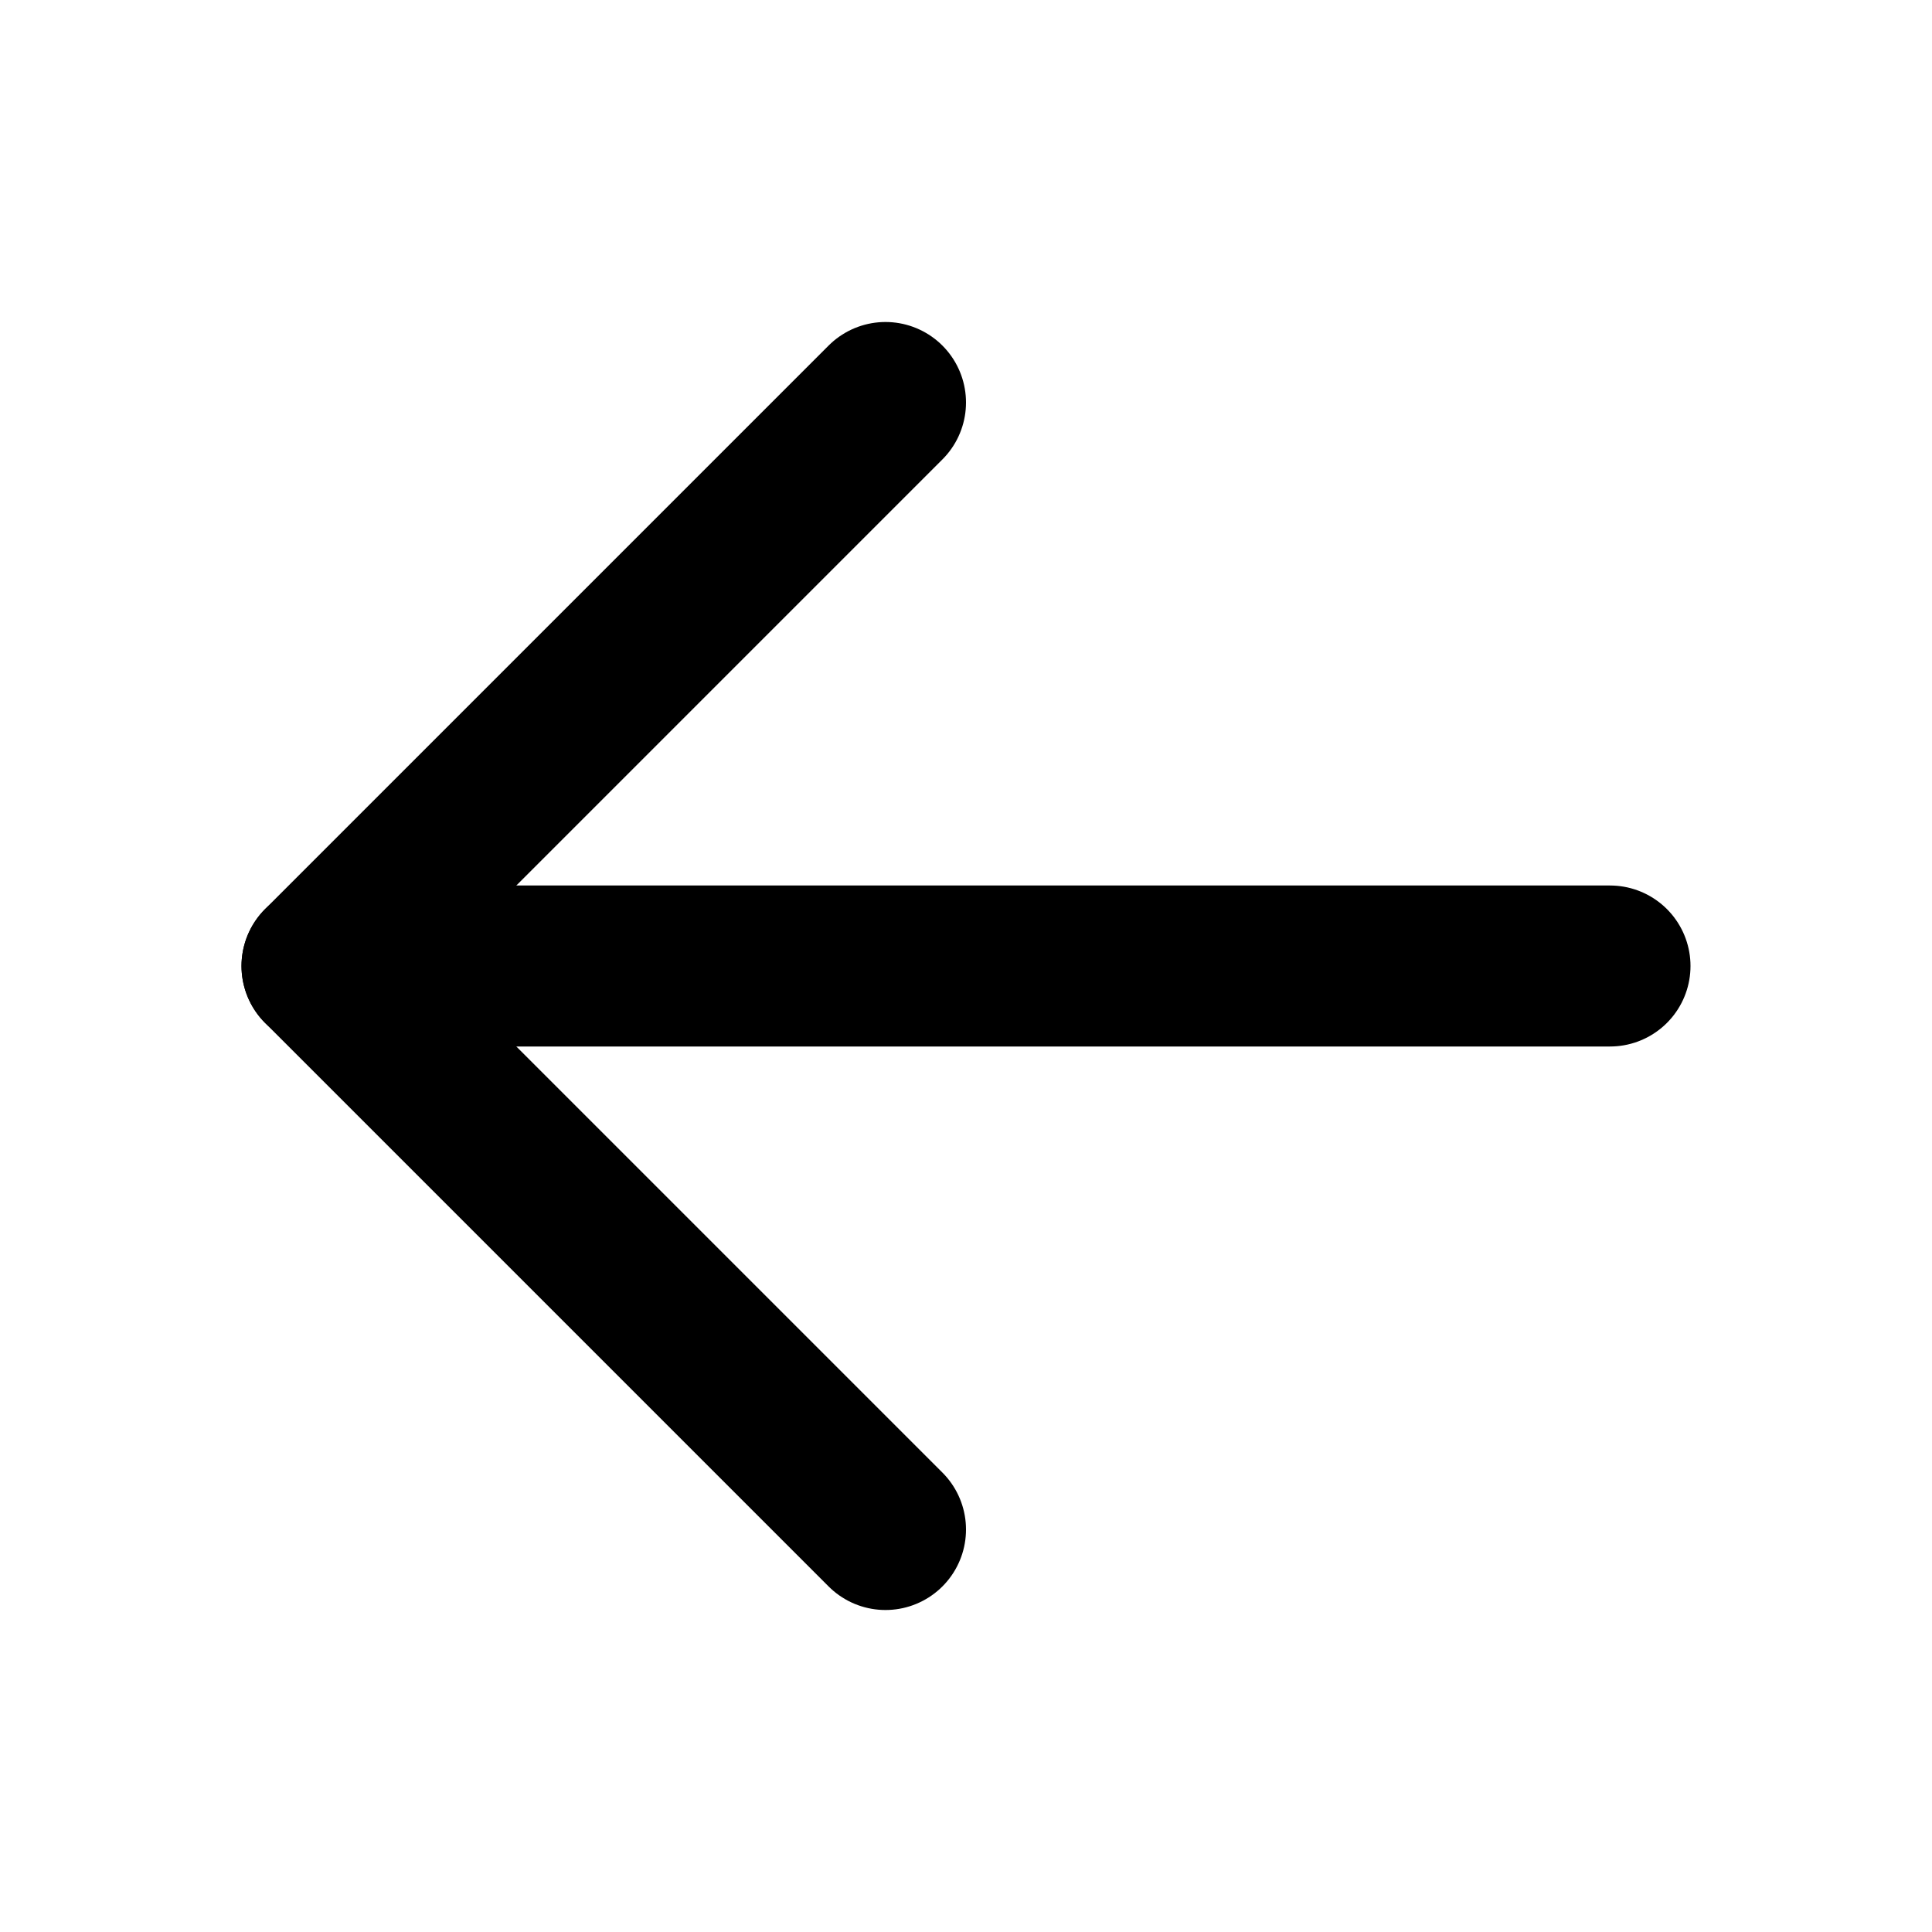
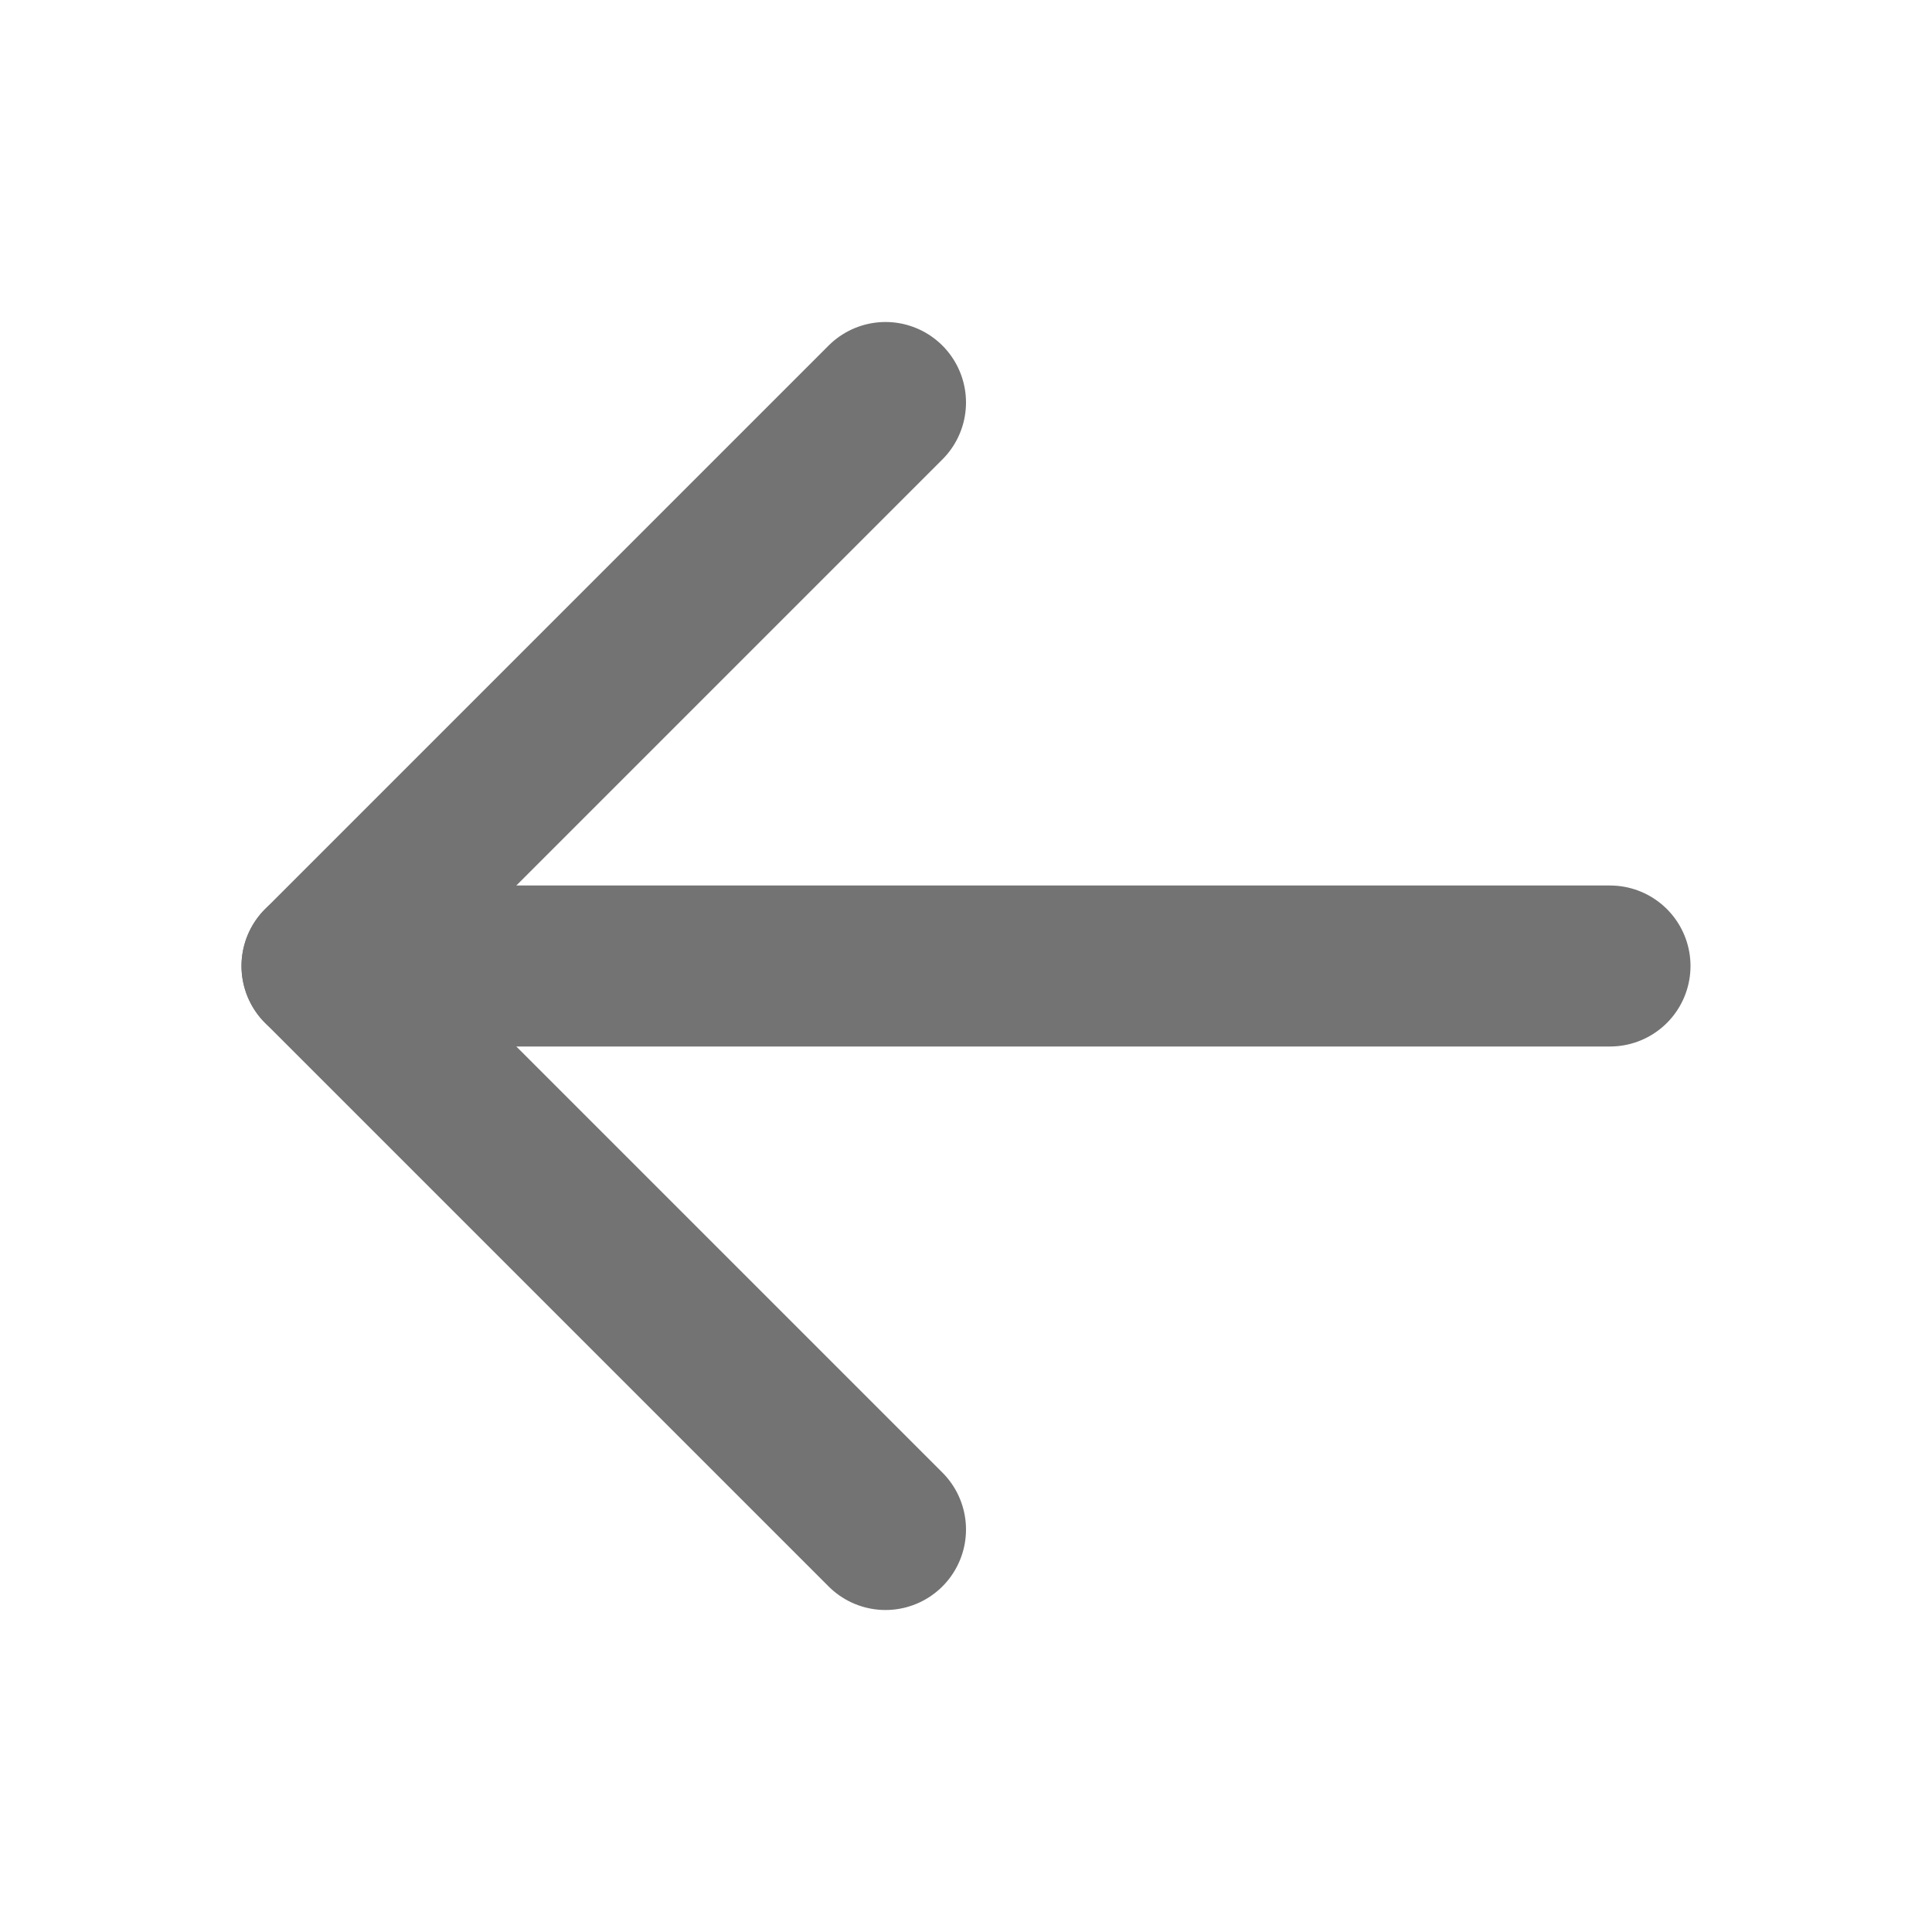
<svg xmlns="http://www.w3.org/2000/svg" fill="none" height="24" viewBox="0 0 24 24" width="24">
-   <g stroke="#000" stroke-linecap="round" stroke-linejoin="round" stroke-width="2">
+   <g stroke="#737373" stroke-linecap="round" stroke-linejoin="round" stroke-width="2">
    <path d="m11 5-7 7 7 7" />
    <path d="m4 12h16" />
  </g>
</svg>
